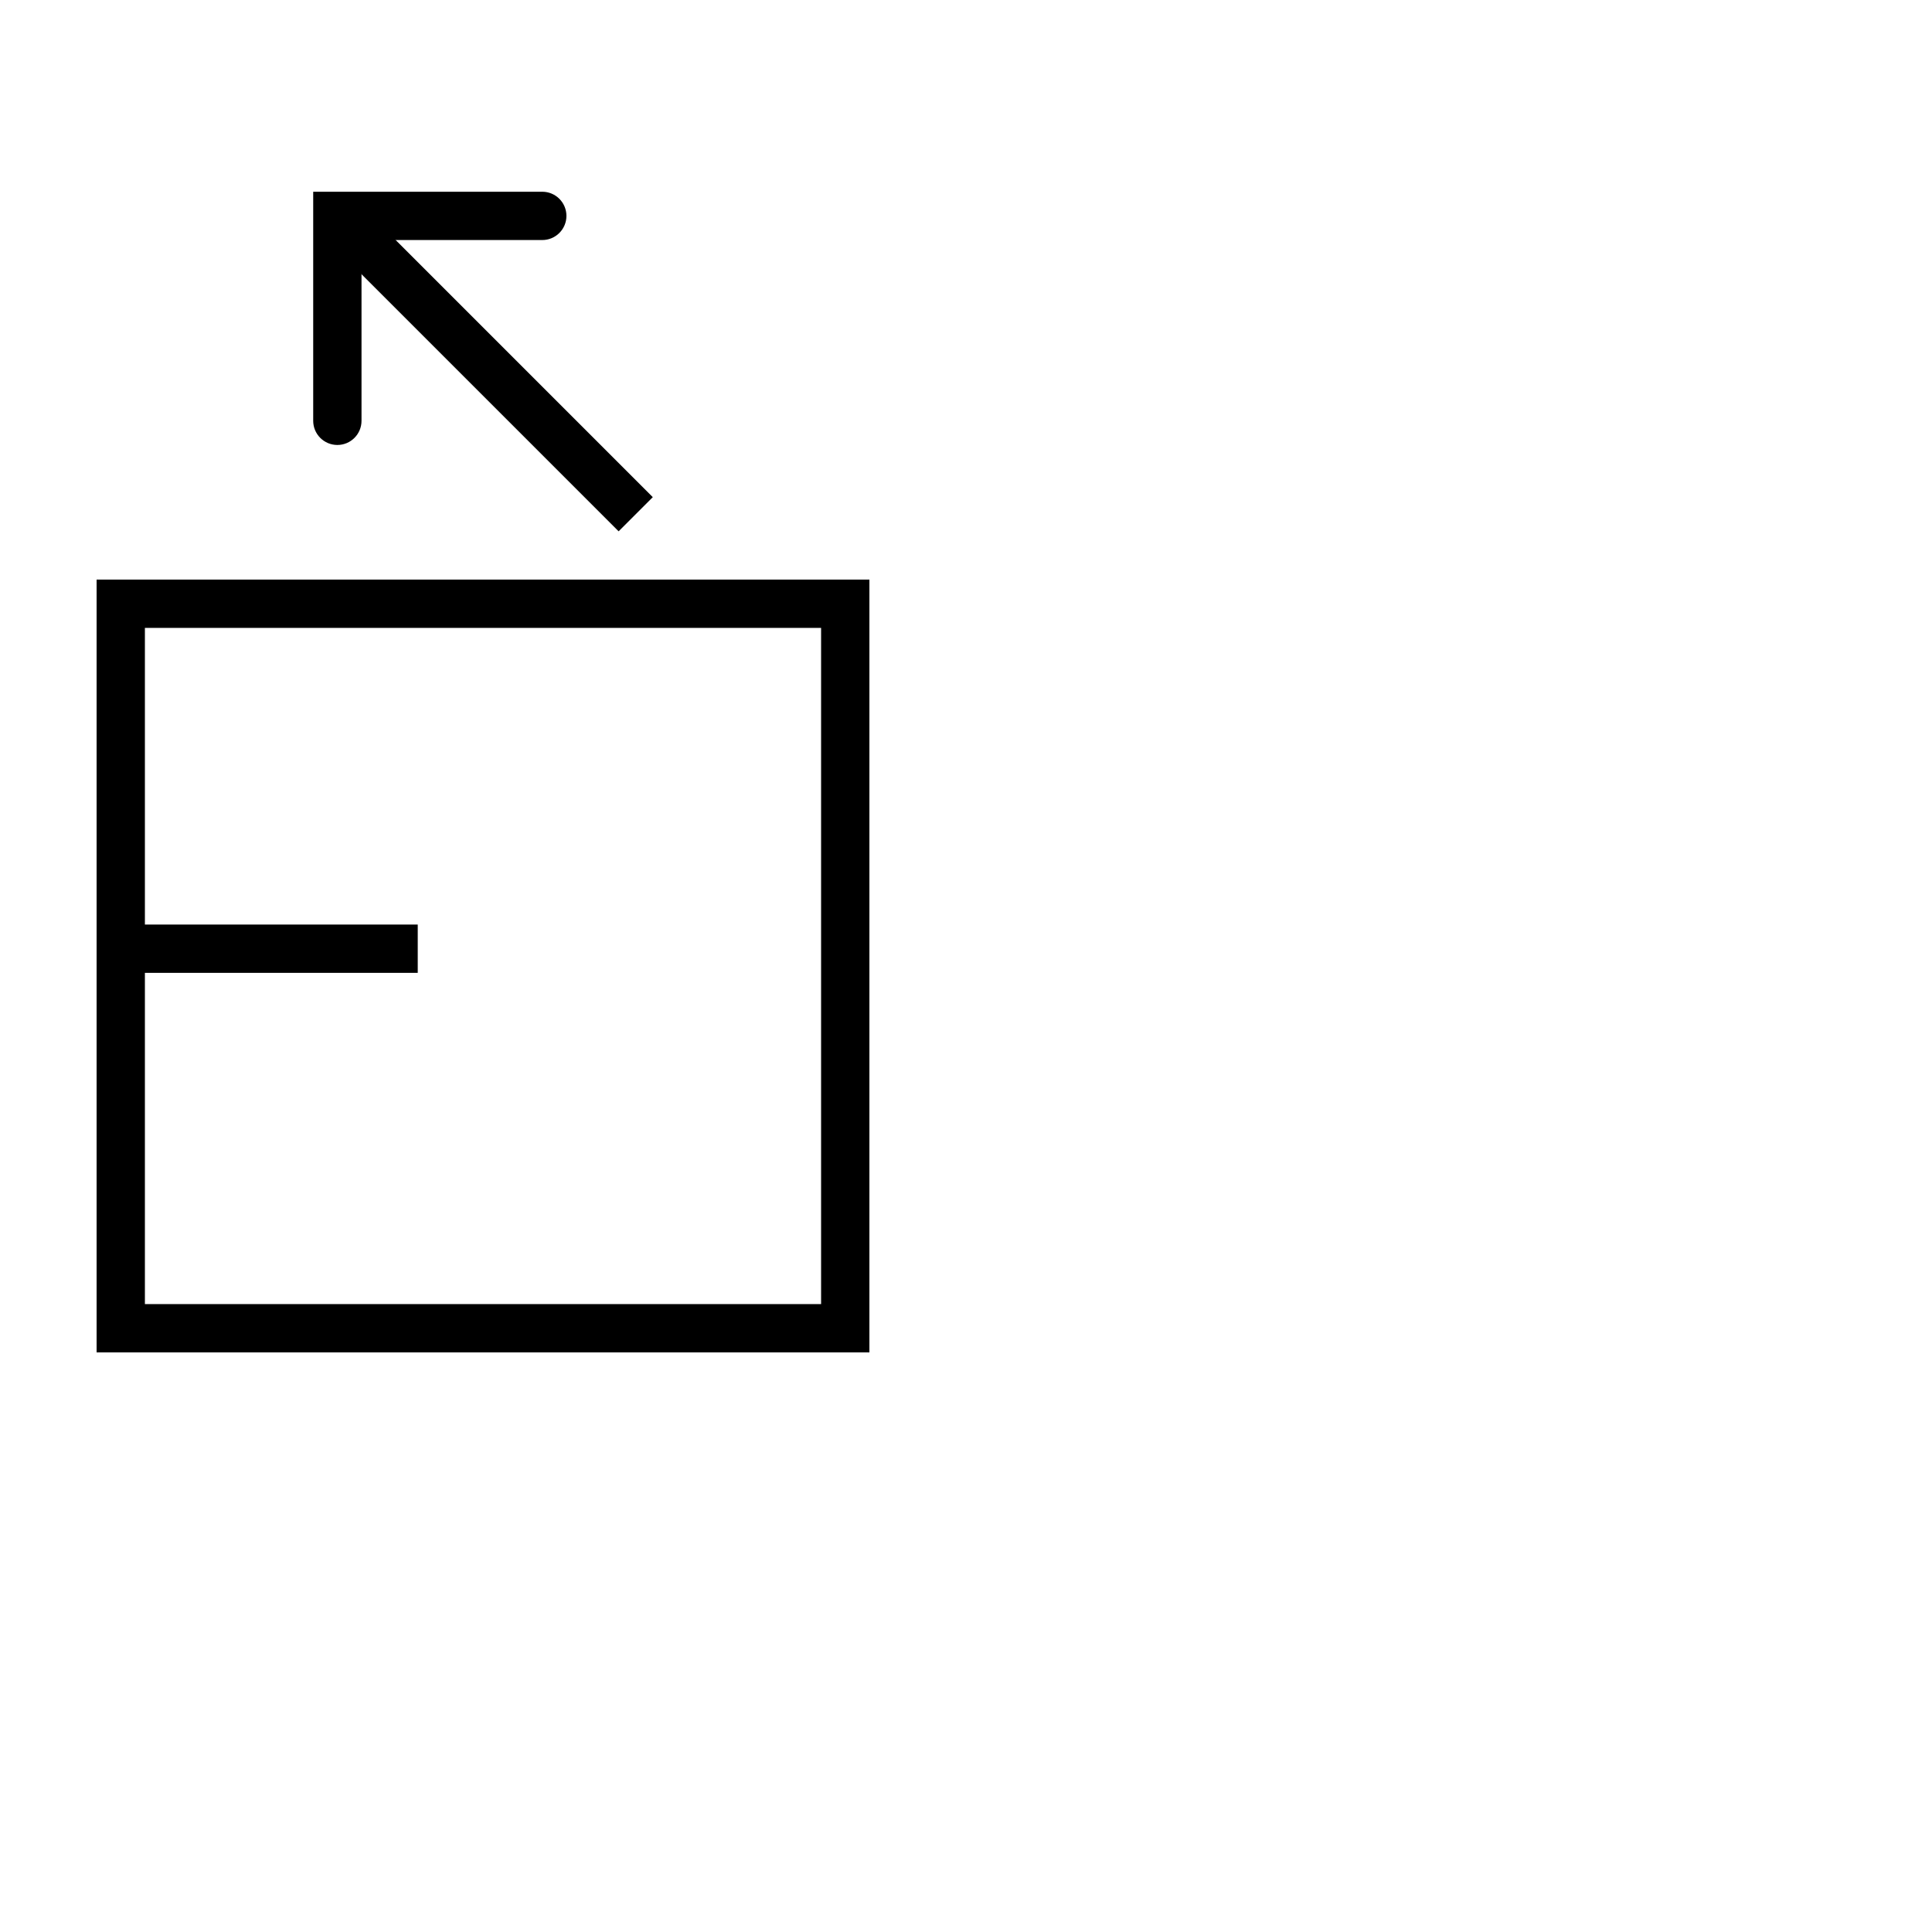
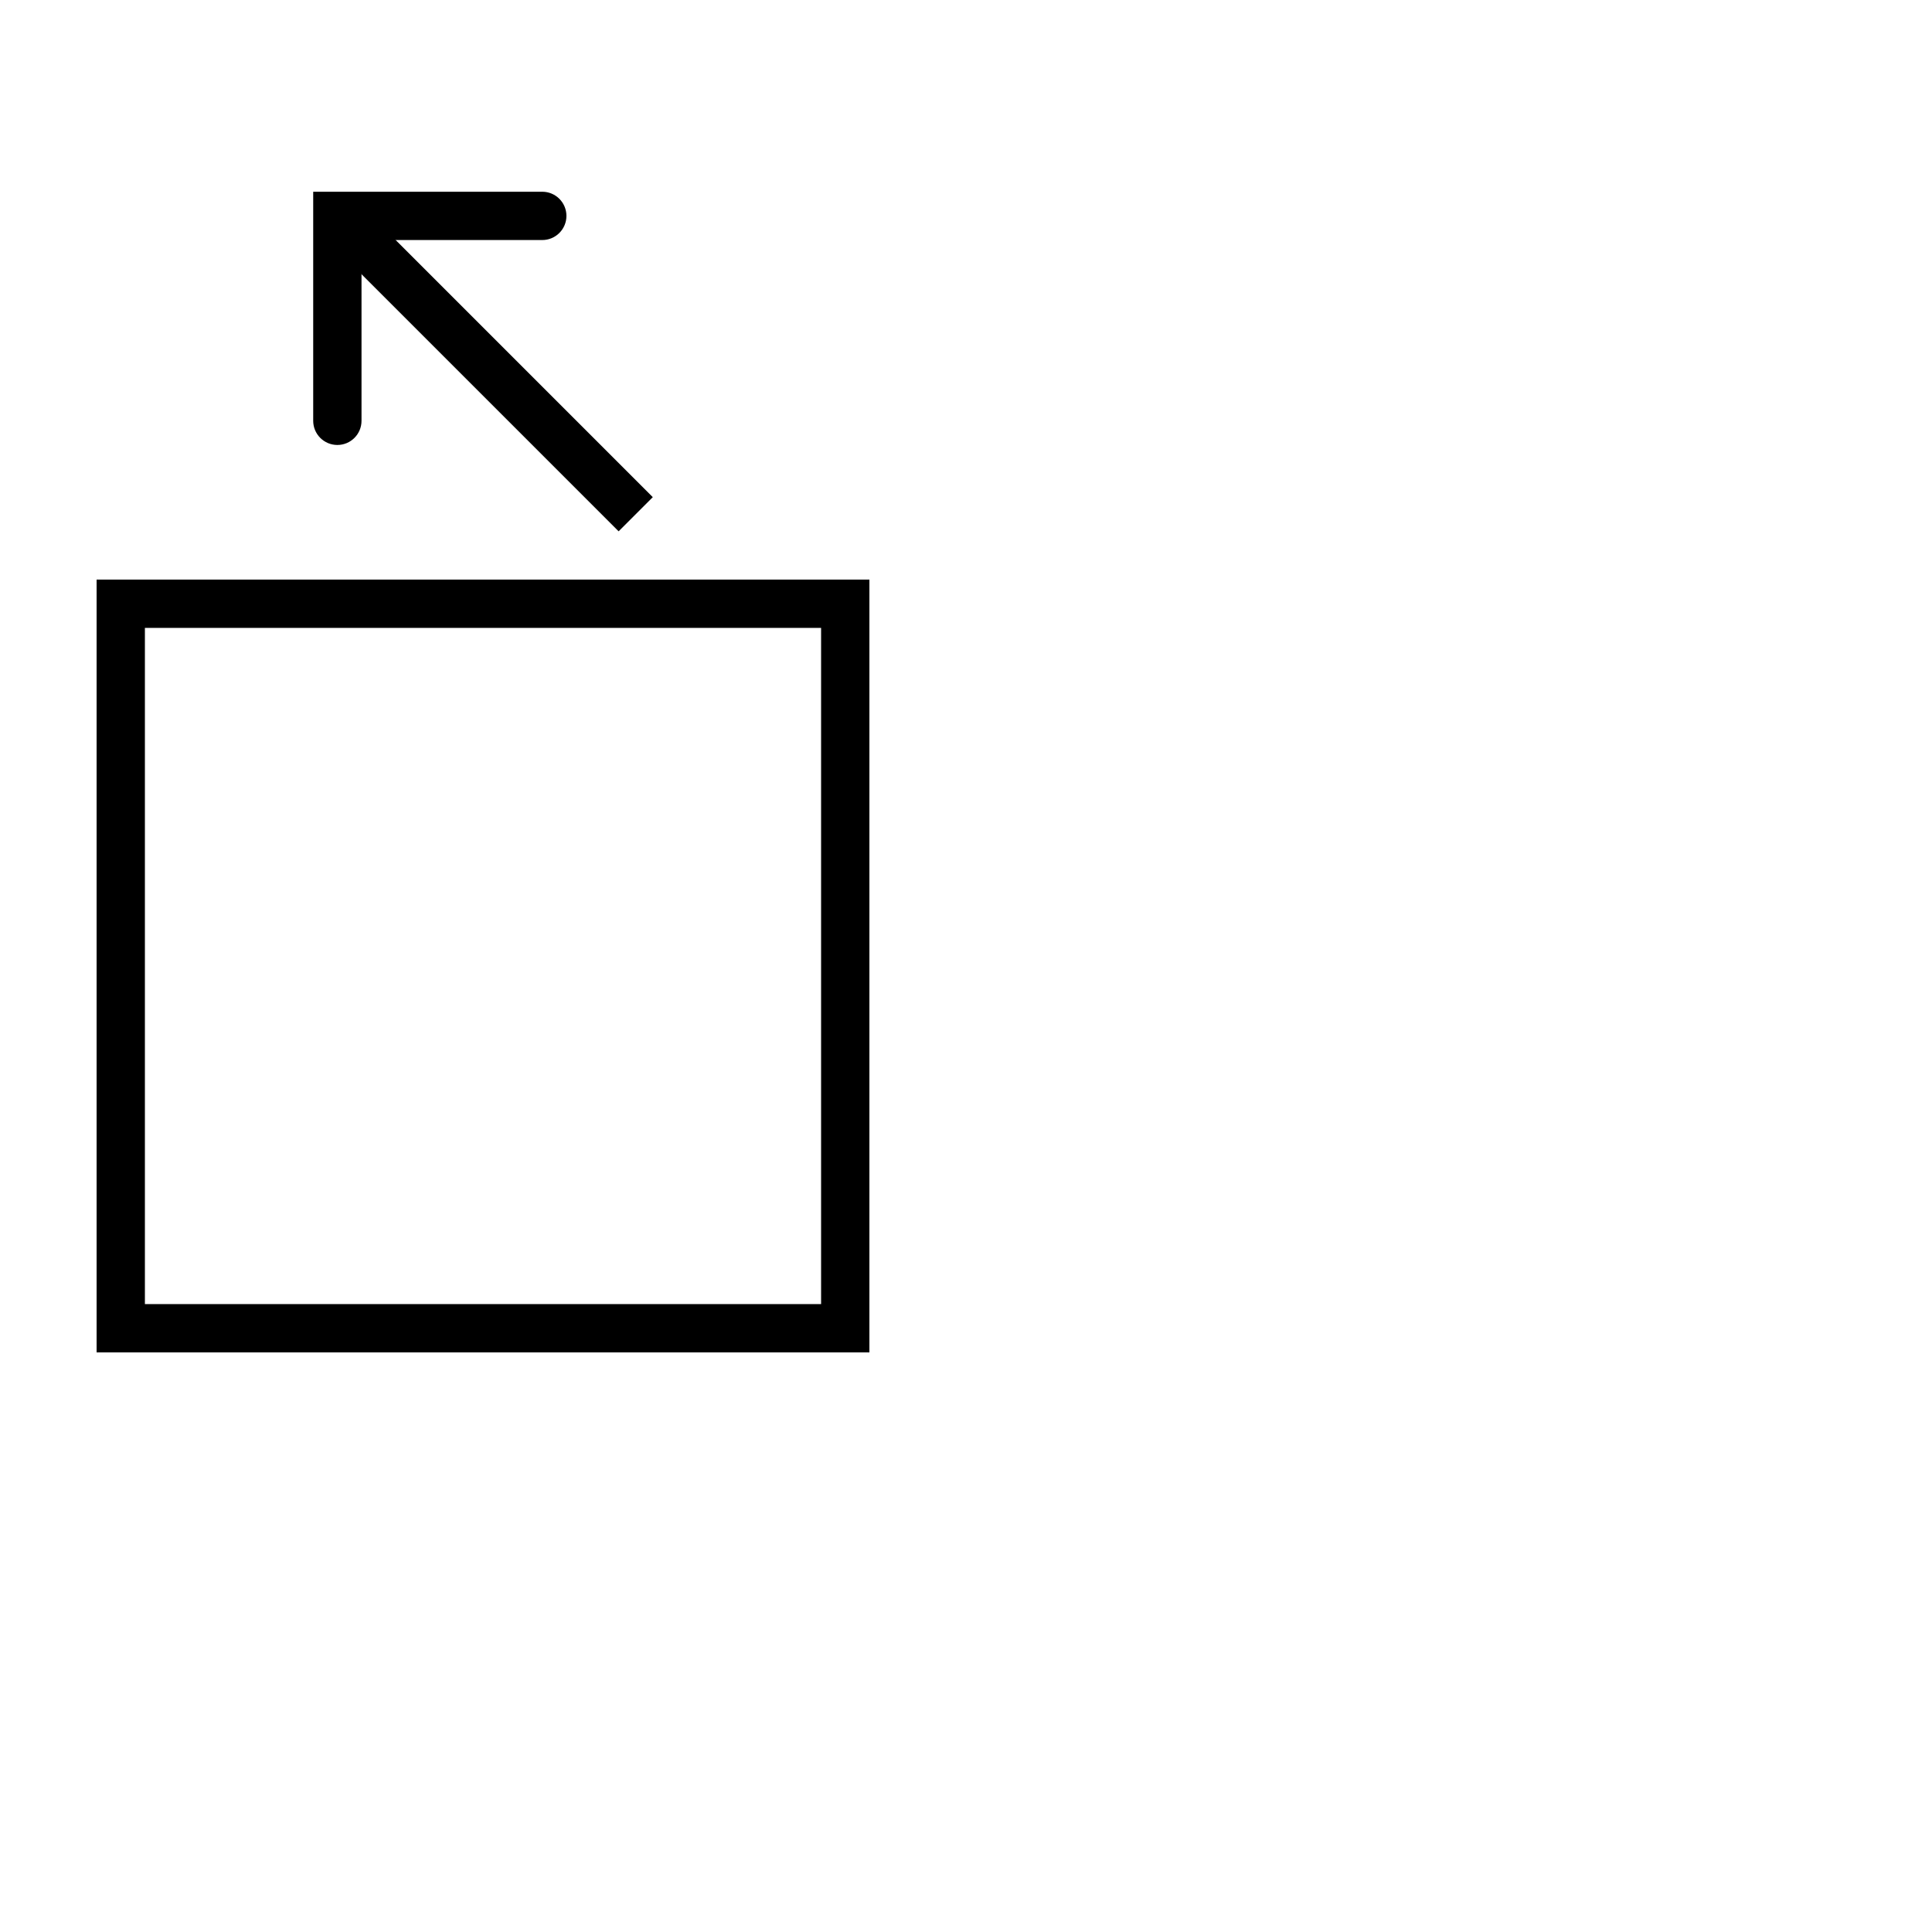
<svg xmlns="http://www.w3.org/2000/svg" width="1000" height="1000" viewBox="0 0 264.583 264.583" version="1.1" id="svg23789" xml:space="preserve">
  <defs id="defs23786">
    <clipPath clipPathUnits="userSpaceOnUse" id="clipPath946">
      <path d="M 0,0 H 6000 V 3375 H 0 Z" clip-rule="evenodd" id="path944" />
    </clipPath>
    <clipPath clipPathUnits="userSpaceOnUse" id="clipPath920">
      <path d="m 3536.848,254.514 h 443.75 v 443.75 h -443.75 z" clip-rule="evenodd" id="path918" />
    </clipPath>
    <clipPath clipPathUnits="userSpaceOnUse" id="clipPath420">
      <path d="M 591.87,383.121 H 908.197 V 699.448 H 591.87 Z" clip-rule="evenodd" id="path418" />
    </clipPath>
  </defs>
  <g id="layer1" transform="translate(-60.34362,-136.9888)">
-     <path id="rect1" style="fill:#000000;fill-opacity:1;fill-rule:evenodd;stroke:none;stroke-width:1.854" d="M 216.363 -73.572 L 263.604 -73.572 L 263.604 -73.572 L 270.219 -73.572 L 270.219 -73.572 L 322.197 -73.572 L 322.197 -179.406 L 216.363 -179.406 L 216.363 -73.572 z M 222.978 -80.187 L 222.978 -172.791 L 315.582 -172.791 L 315.582 -80.187 L 270.219 -80.187 L 270.219 -117.552 L 263.604 -117.552 L 263.604 -80.187 L 222.978 -80.187 z " transform="rotate(90)" />
+     <path id="rect1" style="fill:#000000;fill-opacity:1;fill-rule:evenodd;stroke:none;stroke-width:1.854" d="M 216.363,-73.572 H 322.197 V -179.406 H 216.363 Z m 6.615,-6.615 V -172.791 H 315.582 v 92.604 z" transform="rotate(90)" />
    <g id="layer1-6" transform="matrix(-1,0,0,1,236.444,-19.16292)">
      <path style="color:#000000;fill:#000000;stroke-linecap:round;-inkscape-stroke:none" d="m 101.836,182.41 a 3.307,3.307 0 0 0 -3.307,3.307 3.307,3.307 0 0 0 3.307,3.307 h 24.756 v 24.758 a 3.307,3.307 0 0 0 3.307,3.307 3.307,3.307 0 0 0 3.309,-3.307 v -31.371 z" id="path13" />
      <path style="color:#000000;fill:#000000;fill-rule:evenodd;-inkscape-stroke:none" d="m 126.391,184.547 -39.688,39.688 4.678,4.678 39.688,-39.688 z" id="path14" />
    </g>
  </g>
</svg>
